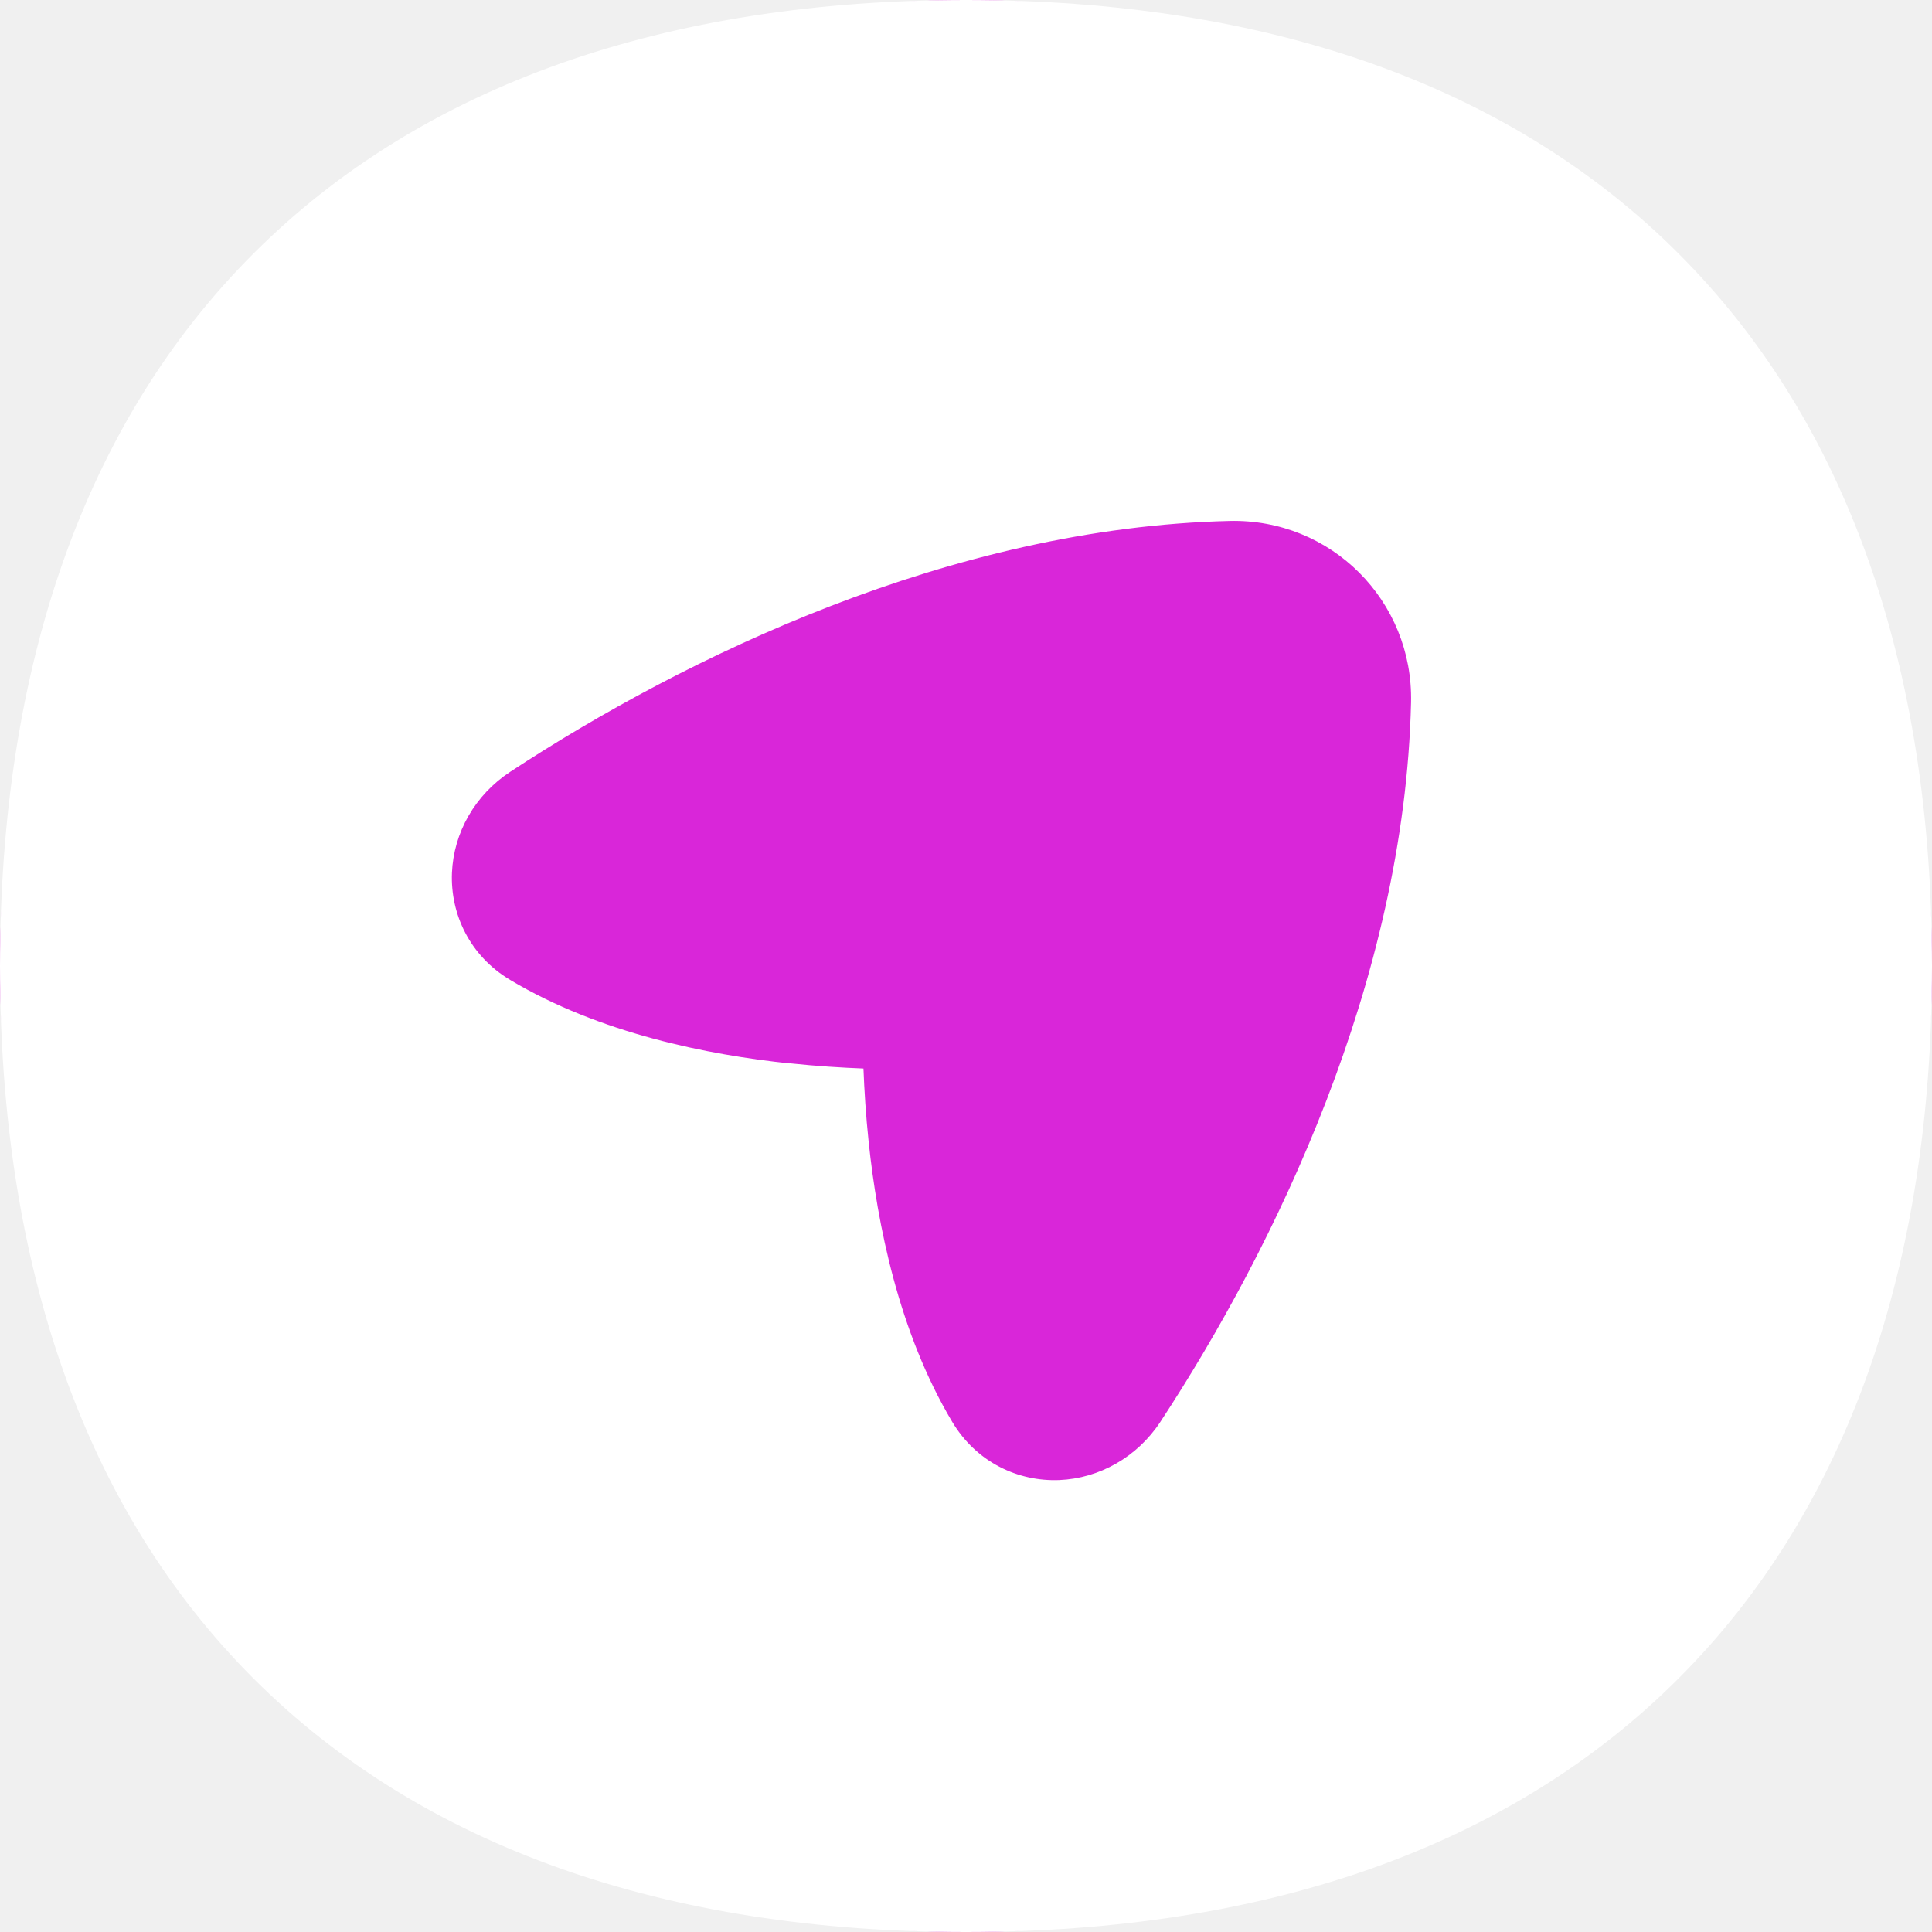
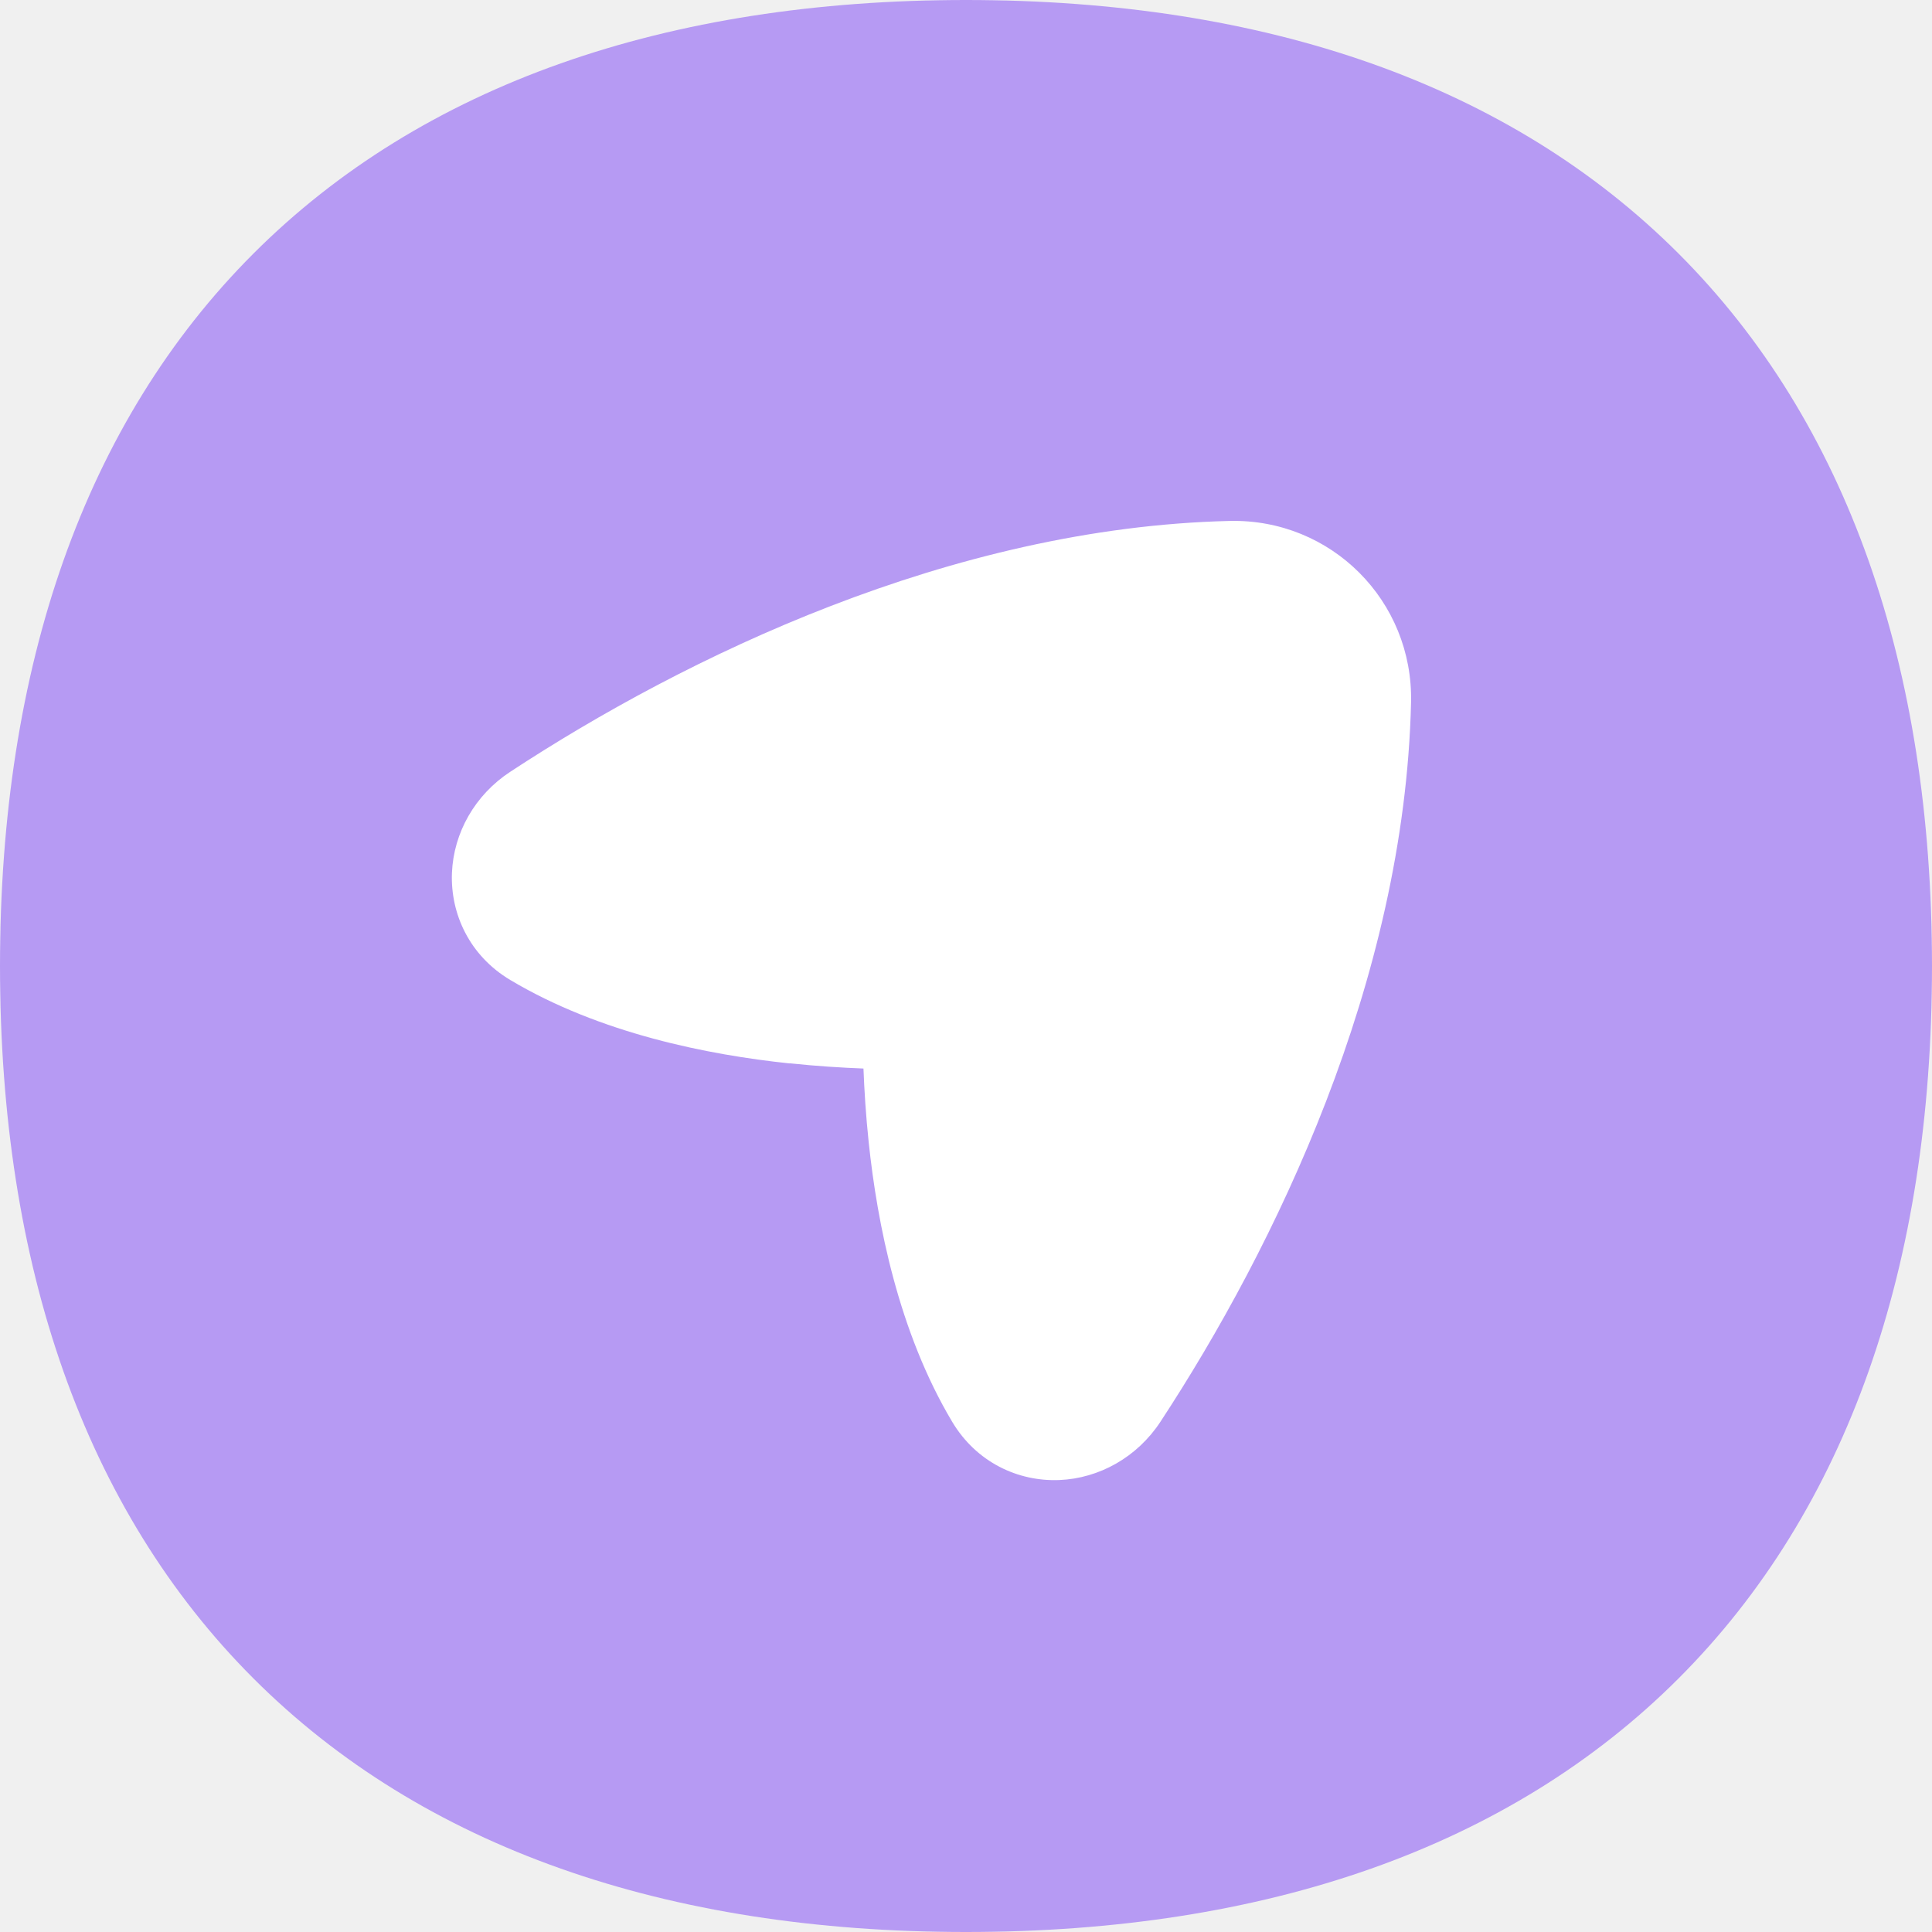
<svg xmlns="http://www.w3.org/2000/svg" viewBox="0 0 14 14" stroke-width="1">
-   <circle cx="7" cy="7" r="7" fill="hsl(300, 70%, 50%)" />
+   <circle cx="7" cy="7" r="7" fill="white" />
  <g id="location-compass-1--arrow-compass-location-gps-map-maps-point">
-     <path id="favicon-path" fill="white" fill-rule="evenodd" d="M1.837 1.837C3.062.612 4.83 0 7 0s3.938.612 5.163 1.837C13.388 3.062 14 4.83 14 7s-.612 3.938-1.837 5.163C10.938 13.388 9.17 14 7 14c-2.17 0-3.938-.612-5.163-1.837C.612 10.938 0 9.17 0 7c0-2.17.612-3.938 1.837-5.163Zm3.885 5.868c.198.021.38.032.535.038.006.155.017.337.038.535.062.588.216 1.373.605 2.025.175.293.477.434.776.422.29-.012.564-.166.732-.421.828-1.262 1.77-3.196 1.817-5.213.017-.737-.579-1.334-1.316-1.316-2.017.048-3.951.99-5.212 1.818-.256.168-.41.442-.422.732-.012.299.129.601.422.776.652.389 1.437.543 2.025.605Z" clip-rule="evenodd" />
+     <path id="favicon-path" fill="rgb(182, 154, 243)" fill-rule="evenodd" d="M1.837 1.837C3.062.612 4.83 0 7 0s3.938.612 5.163 1.837C13.388 3.062 14 4.83 14 7s-.612 3.938-1.837 5.163C10.938 13.388 9.17 14 7 14c-2.17 0-3.938-.612-5.163-1.837C.612 10.938 0 9.17 0 7c0-2.17.612-3.938 1.837-5.163Zm3.885 5.868c.198.021.38.032.535.038.006.155.017.337.038.535.062.588.216 1.373.605 2.025.175.293.477.434.776.422.29-.012.564-.166.732-.421.828-1.262 1.77-3.196 1.817-5.213.017-.737-.579-1.334-1.316-1.316-2.017.048-3.951.99-5.212 1.818-.256.168-.41.442-.422.732-.012.299.129.601.422.776.652.389 1.437.543 2.025.605Z" clip-rule="evenodd" />
  </g>
</svg>
